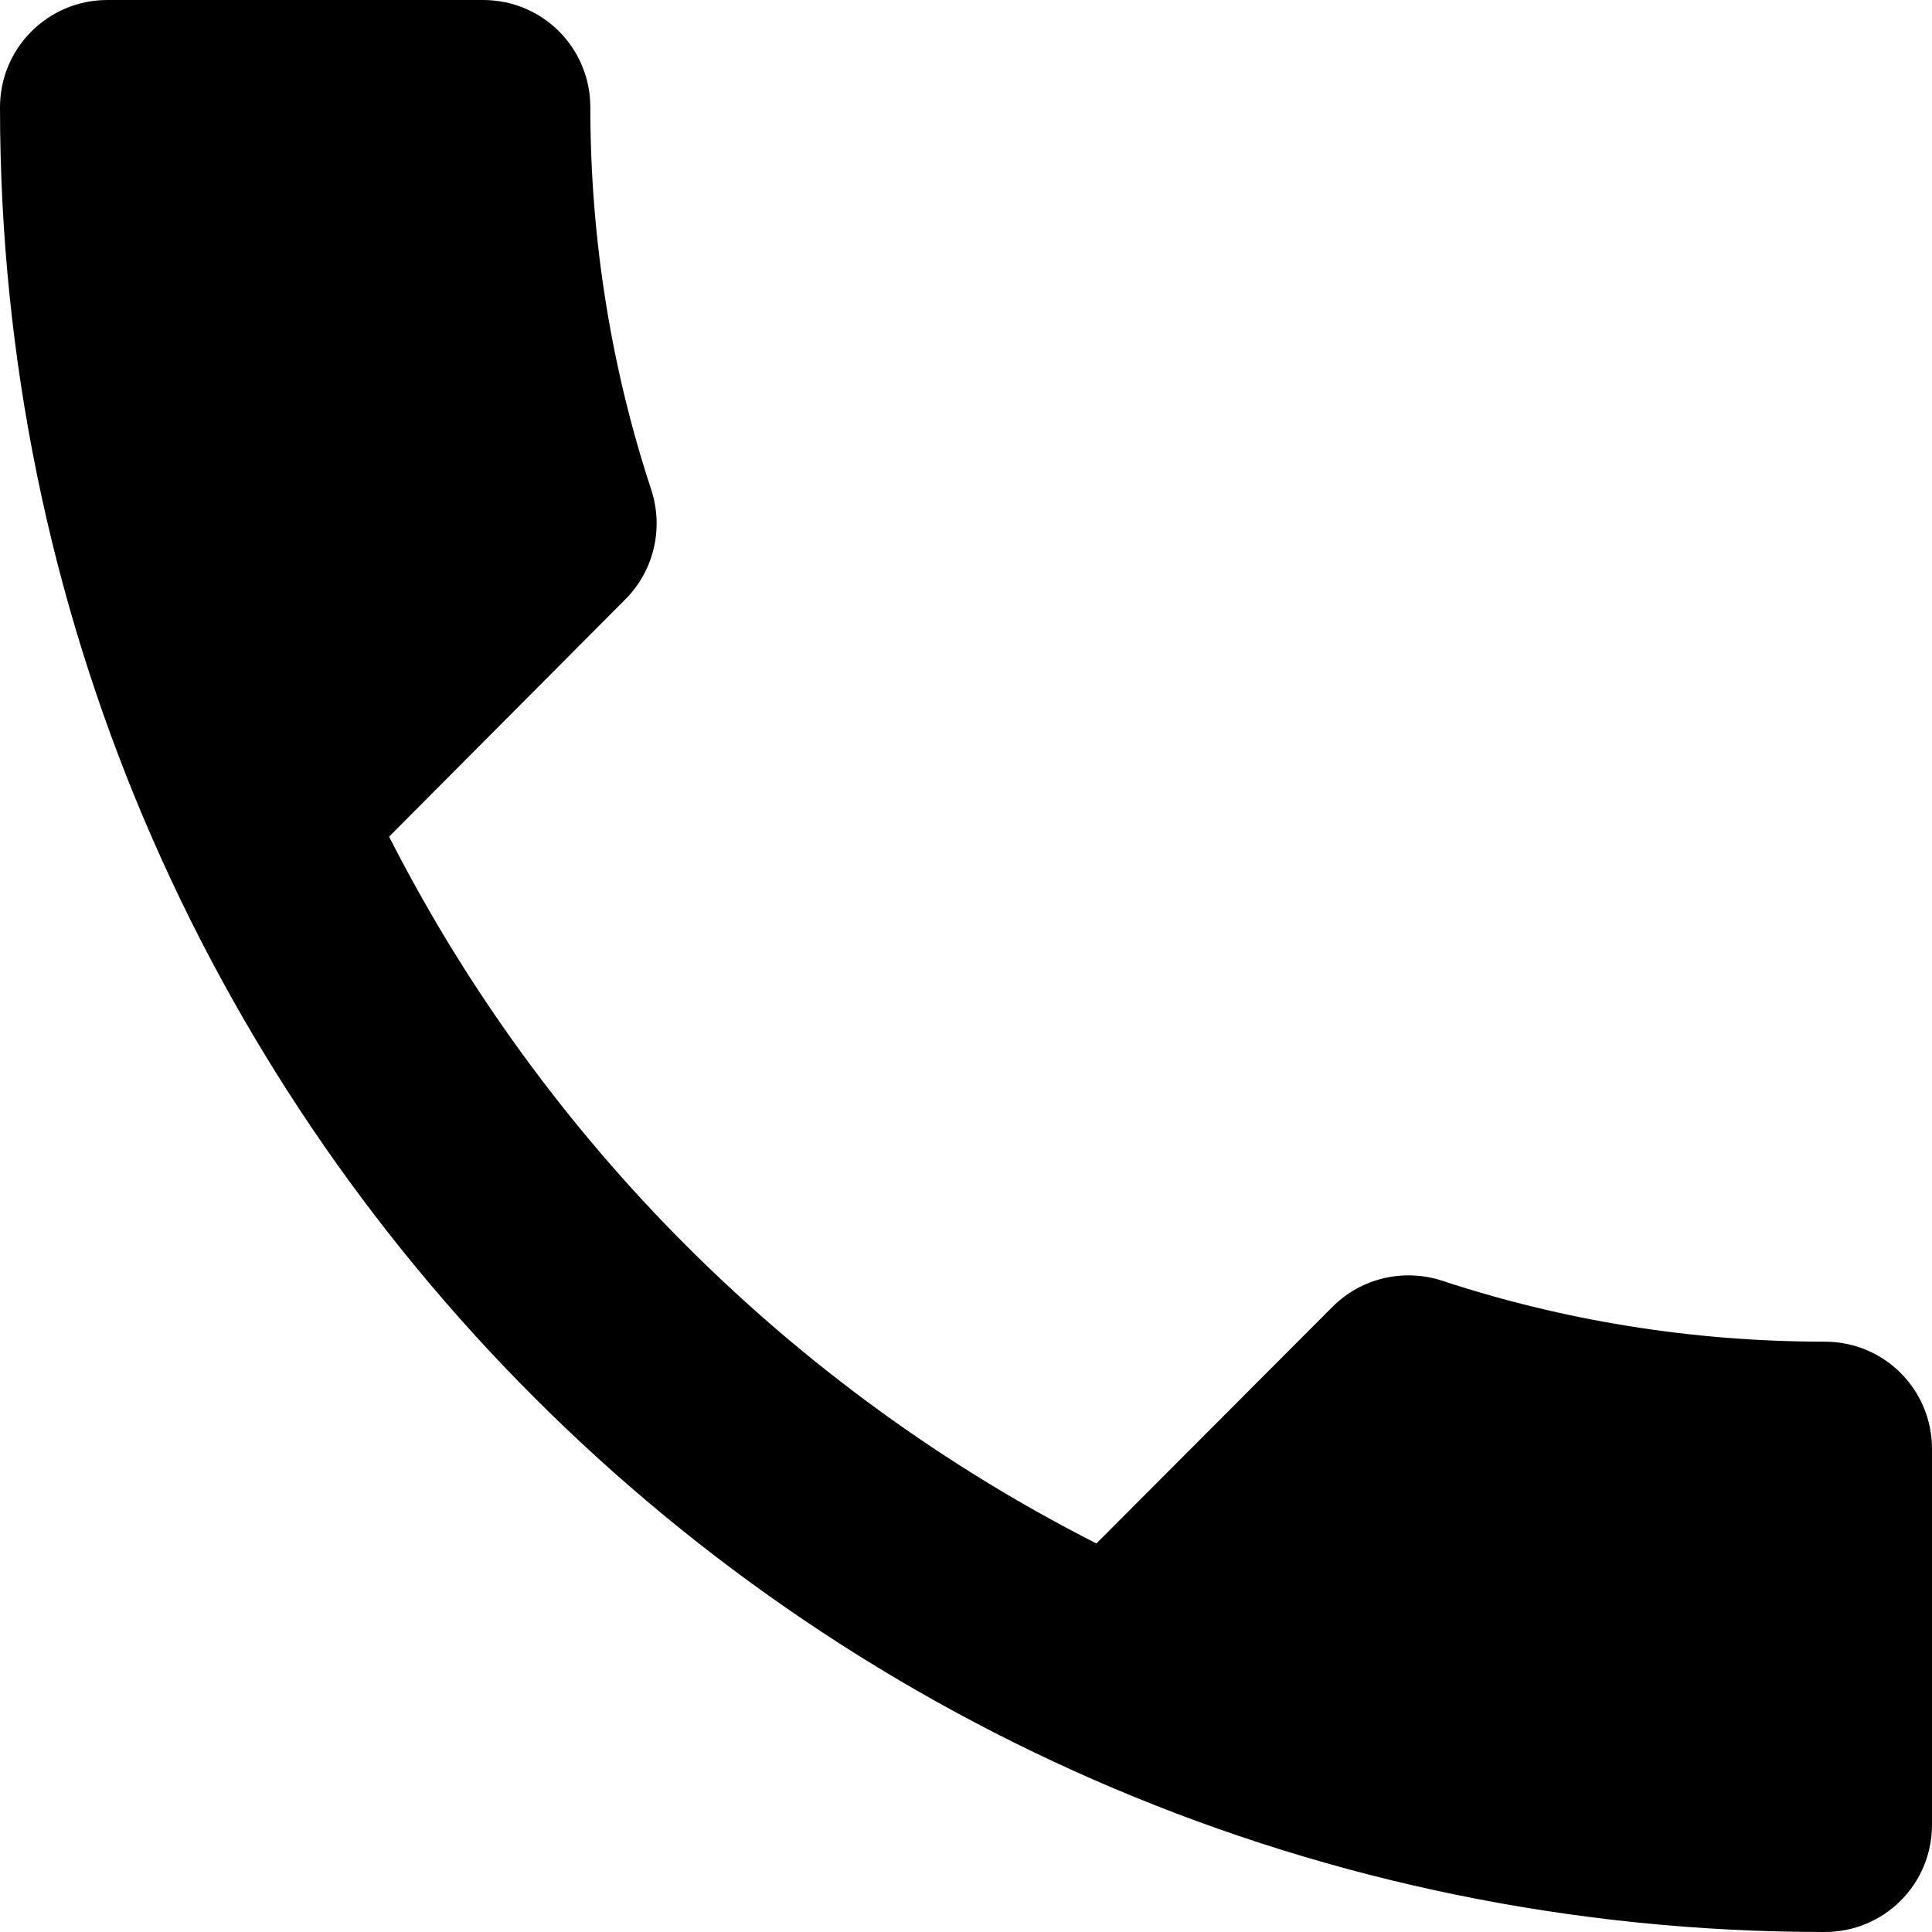
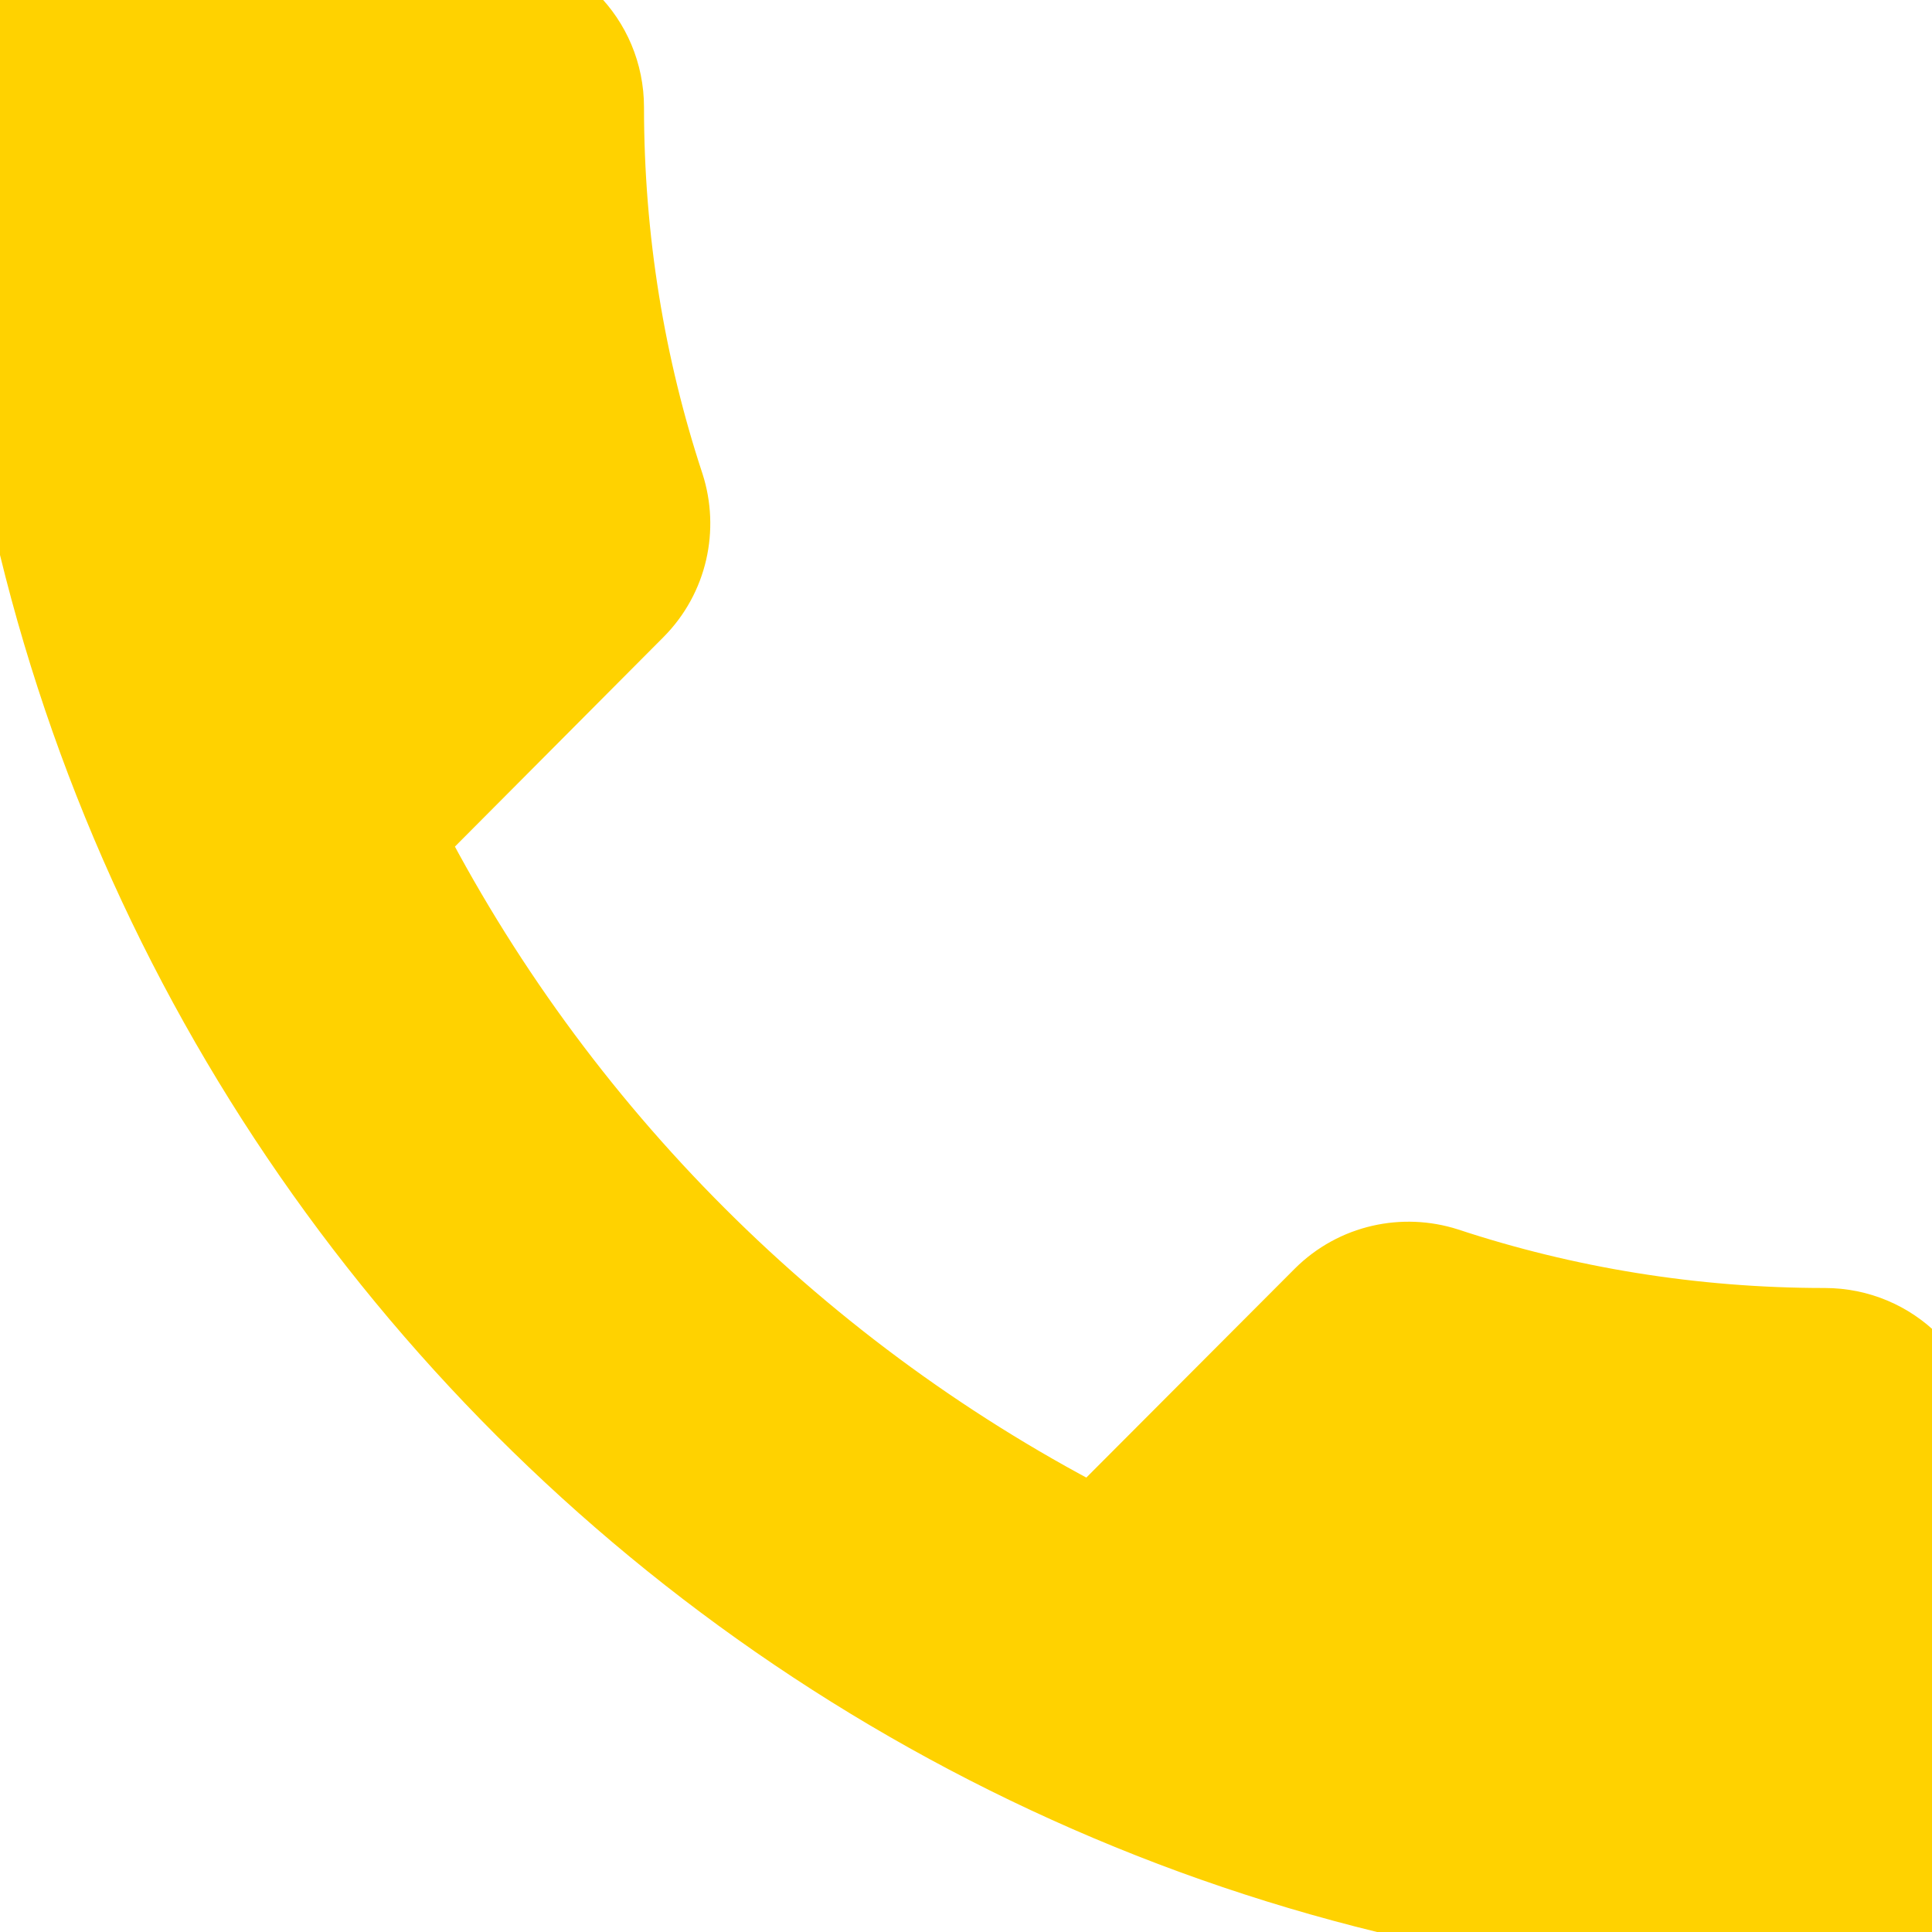
- <svg xmlns="http://www.w3.org/2000/svg" width="18" height="18" viewBox="0 0 18 18" fill="none">
-   <path d="M3.625 7.795C5.065 10.625 7.38 12.94 10.215 14.38L12.415 12.175C12.69 11.9 13.085 11.82 13.43 11.93C14.55 12.3 15.755 12.5 17 12.5C17.555 12.5 18 12.945 18 13.5V17C18 17.555 17.555 18 17 18C7.61 18 0 10.39 0 1C0 0.445 0.45 0 1 0H4.5C5.055 0 5.5 0.445 5.5 1C5.5 2.245 5.7 3.45 6.07 4.57C6.18 4.915 6.1 5.31 5.825 5.585L3.625 7.795Z" fill="black" />
+ <svg xmlns="http://www.w3.org/2000/svg" width="18" height="18" viewBox="0 0 18 18" fill="none" version="1.1" id="svg4">
+   <defs id="defs8" />
+   <path d="M3.625 7.795C5.065 10.625 7.38 12.94 10.215 14.38L12.415 12.175C12.69 11.9 13.085 11.82 13.43 11.93C14.55 12.3 15.755 12.5 17 12.5C17.555 12.5 18 12.945 18 13.5V17C18 17.555 17.555 18 17 18C7.61 18 0 10.39 0 1C0 0.445 0.45 0 1 0H4.5C5.055 0 5.5 0.445 5.5 1C5.5 2.245 5.7 3.45 6.07 4.57C6.18 4.915 6.1 5.31 5.825 5.585L3.625 7.795Z" fill="black" id="path2" style="fill:#ffd200;fill-opacity:1;stroke:#ffd200;stroke-opacity:1" />
</svg>
